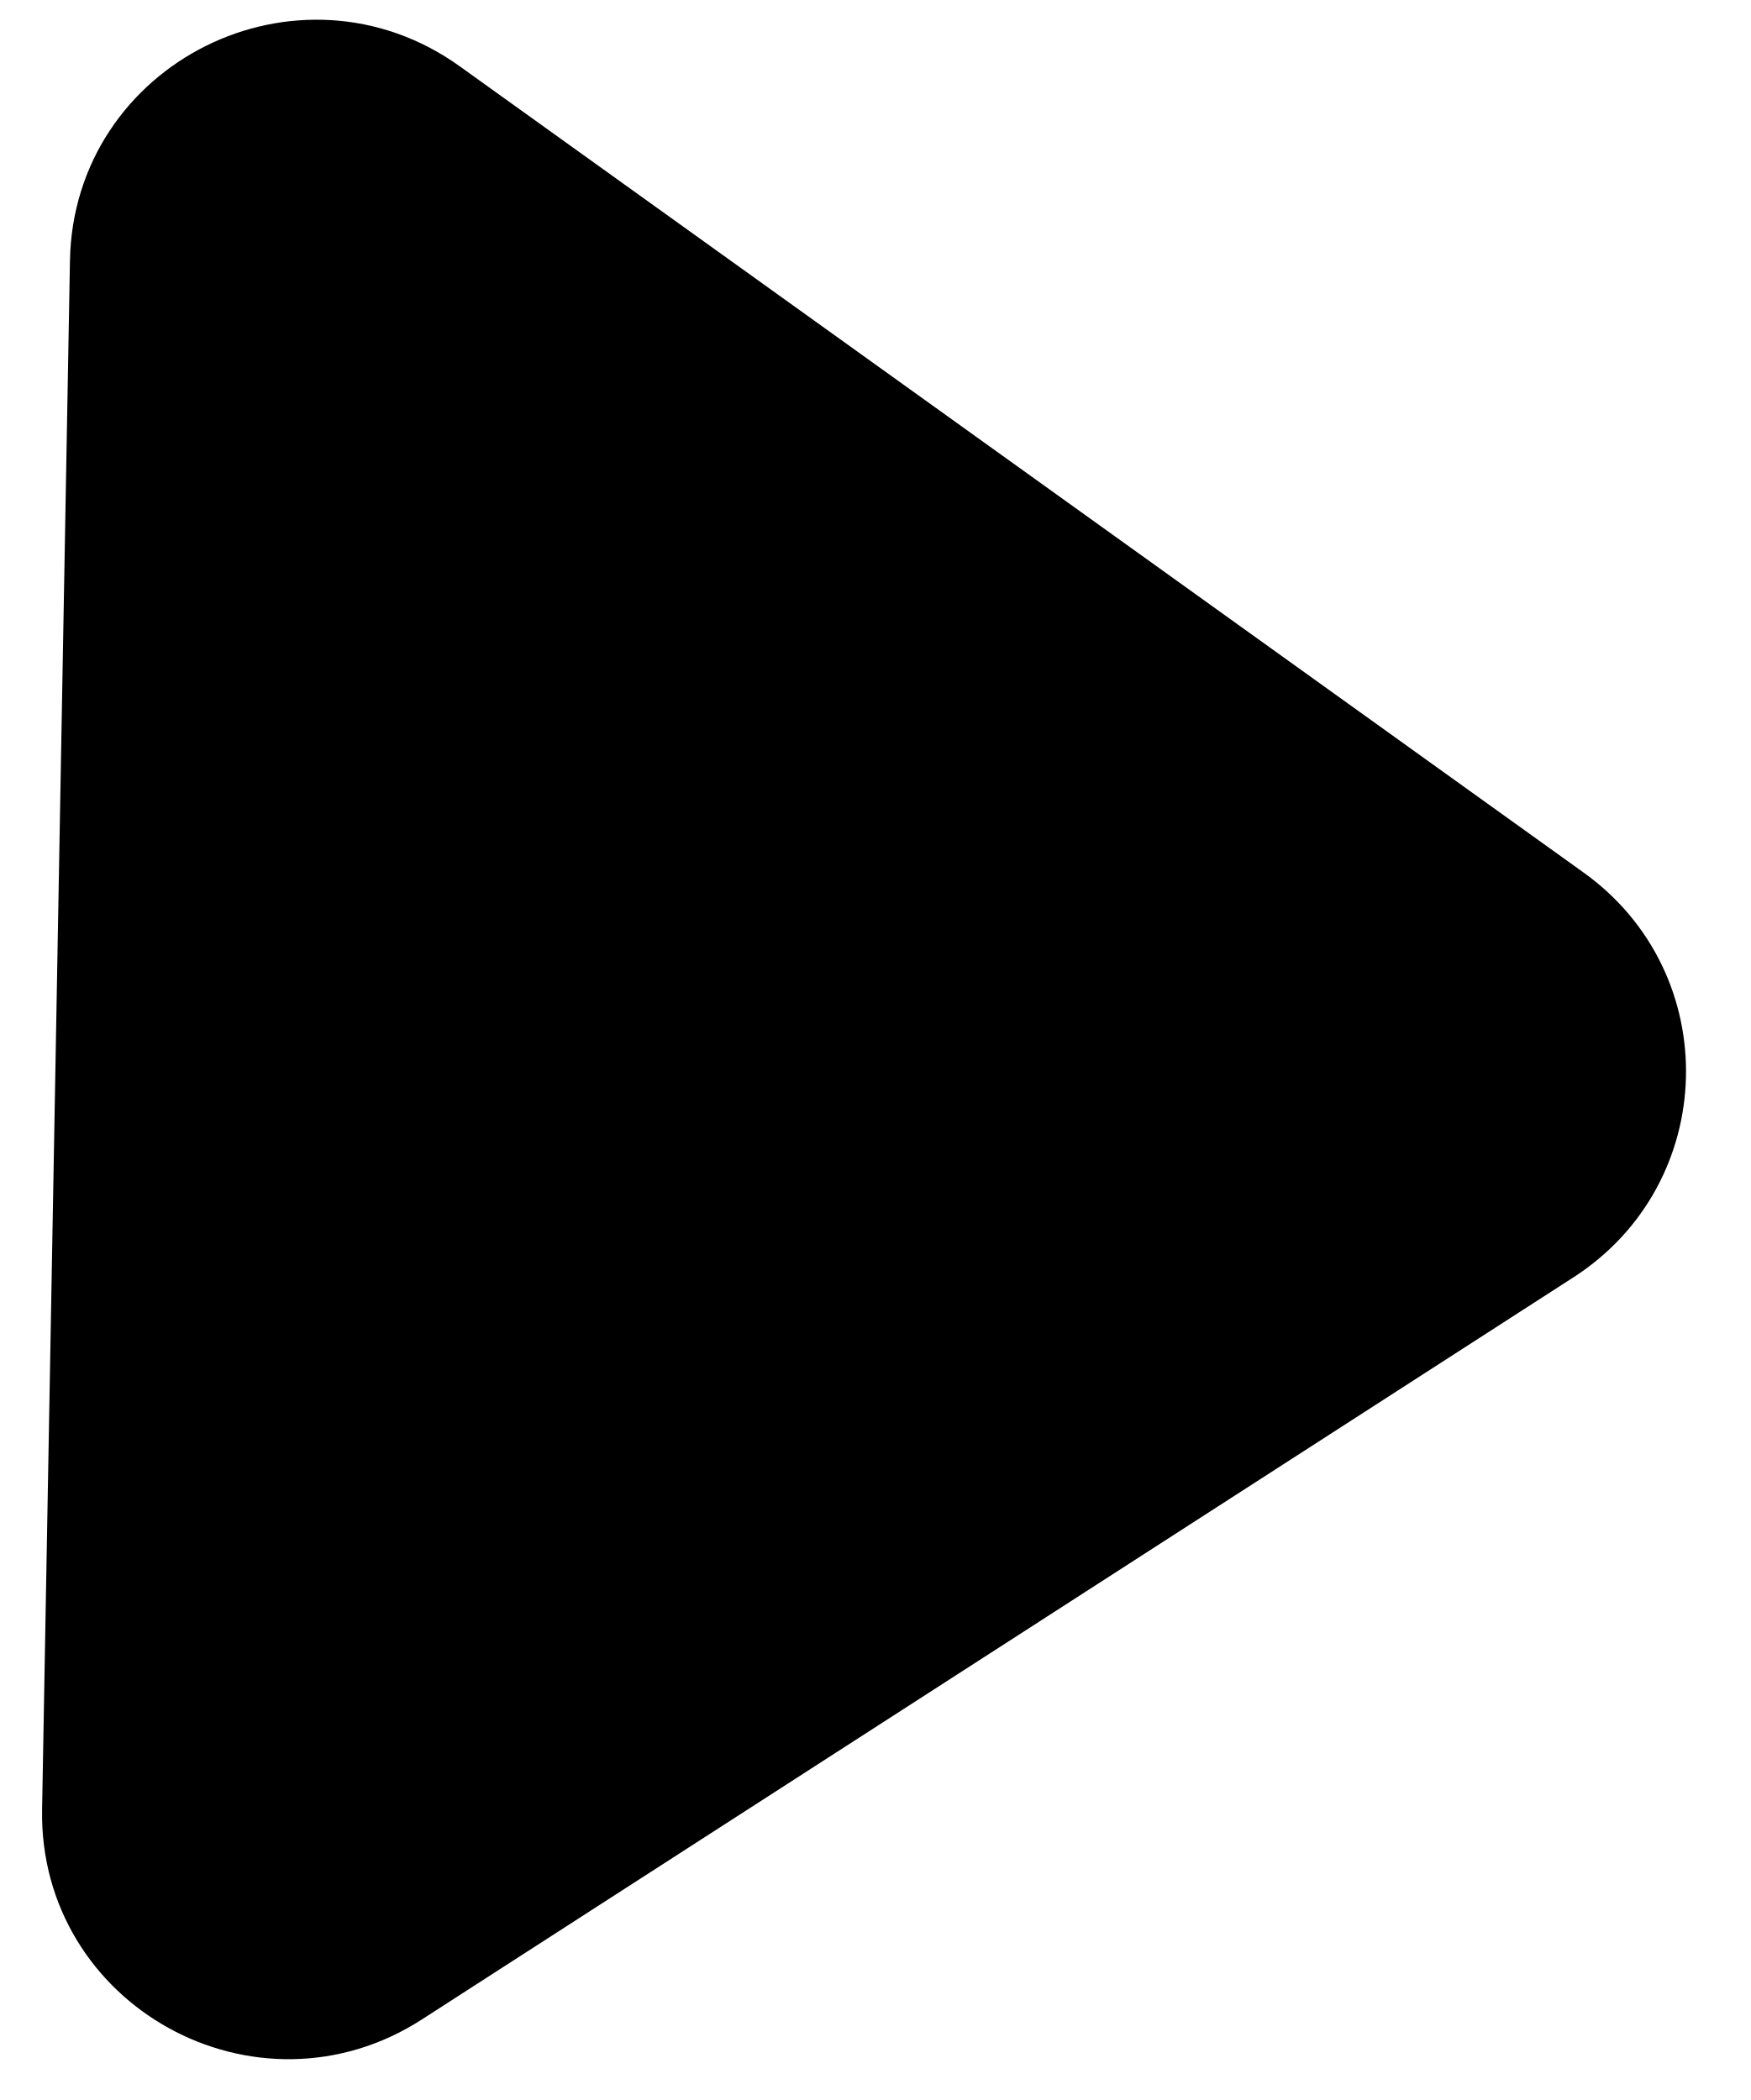
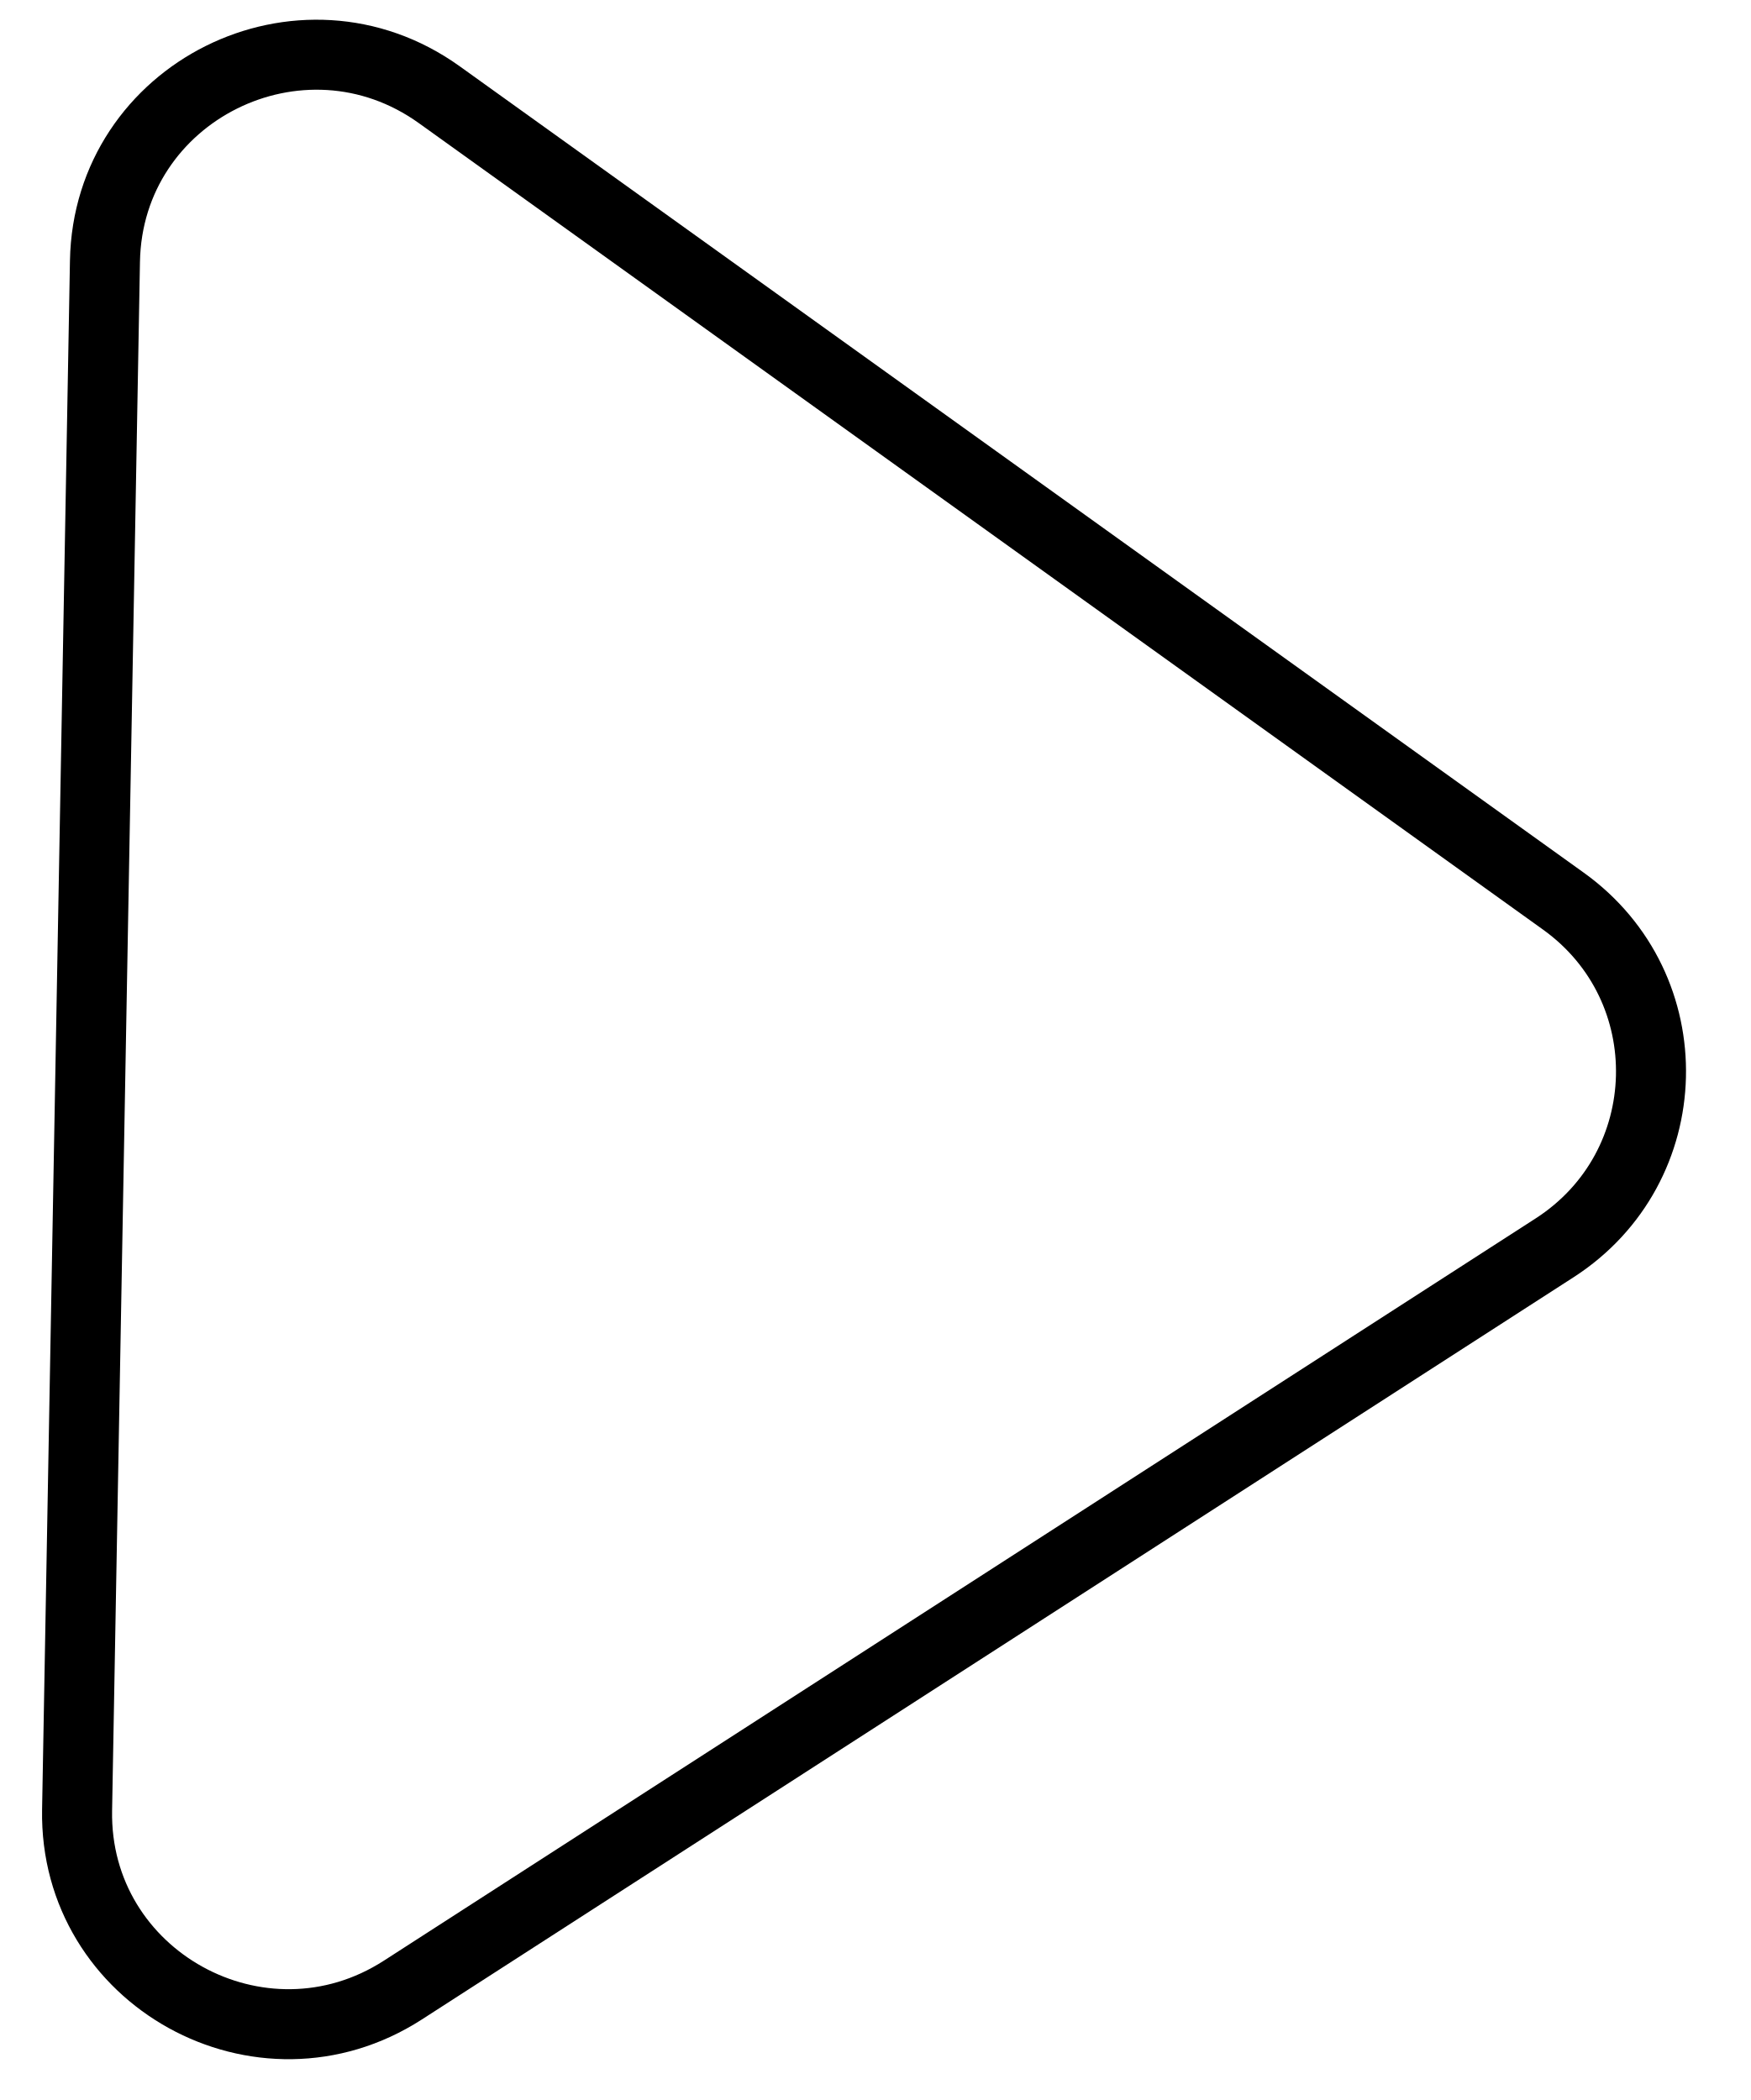
- <svg xmlns="http://www.w3.org/2000/svg" width="25" height="30" viewBox="0 0 25 30" fill="currentColor">
+ <svg xmlns="http://www.w3.org/2000/svg" width="25" height="30" viewBox="0 0 25 30" fill="transparent">
  <path d="M6.274 1.353L22.328 12.873C24.049 14.107 23.984 16.677 22.205 17.825L5.753 28.43C3.727 29.736 1.058 28.26 1.101 25.858L1.499 3.732C1.542 1.311 4.301 -0.063 6.274 1.353Z" stroke="black" />
</svg>
